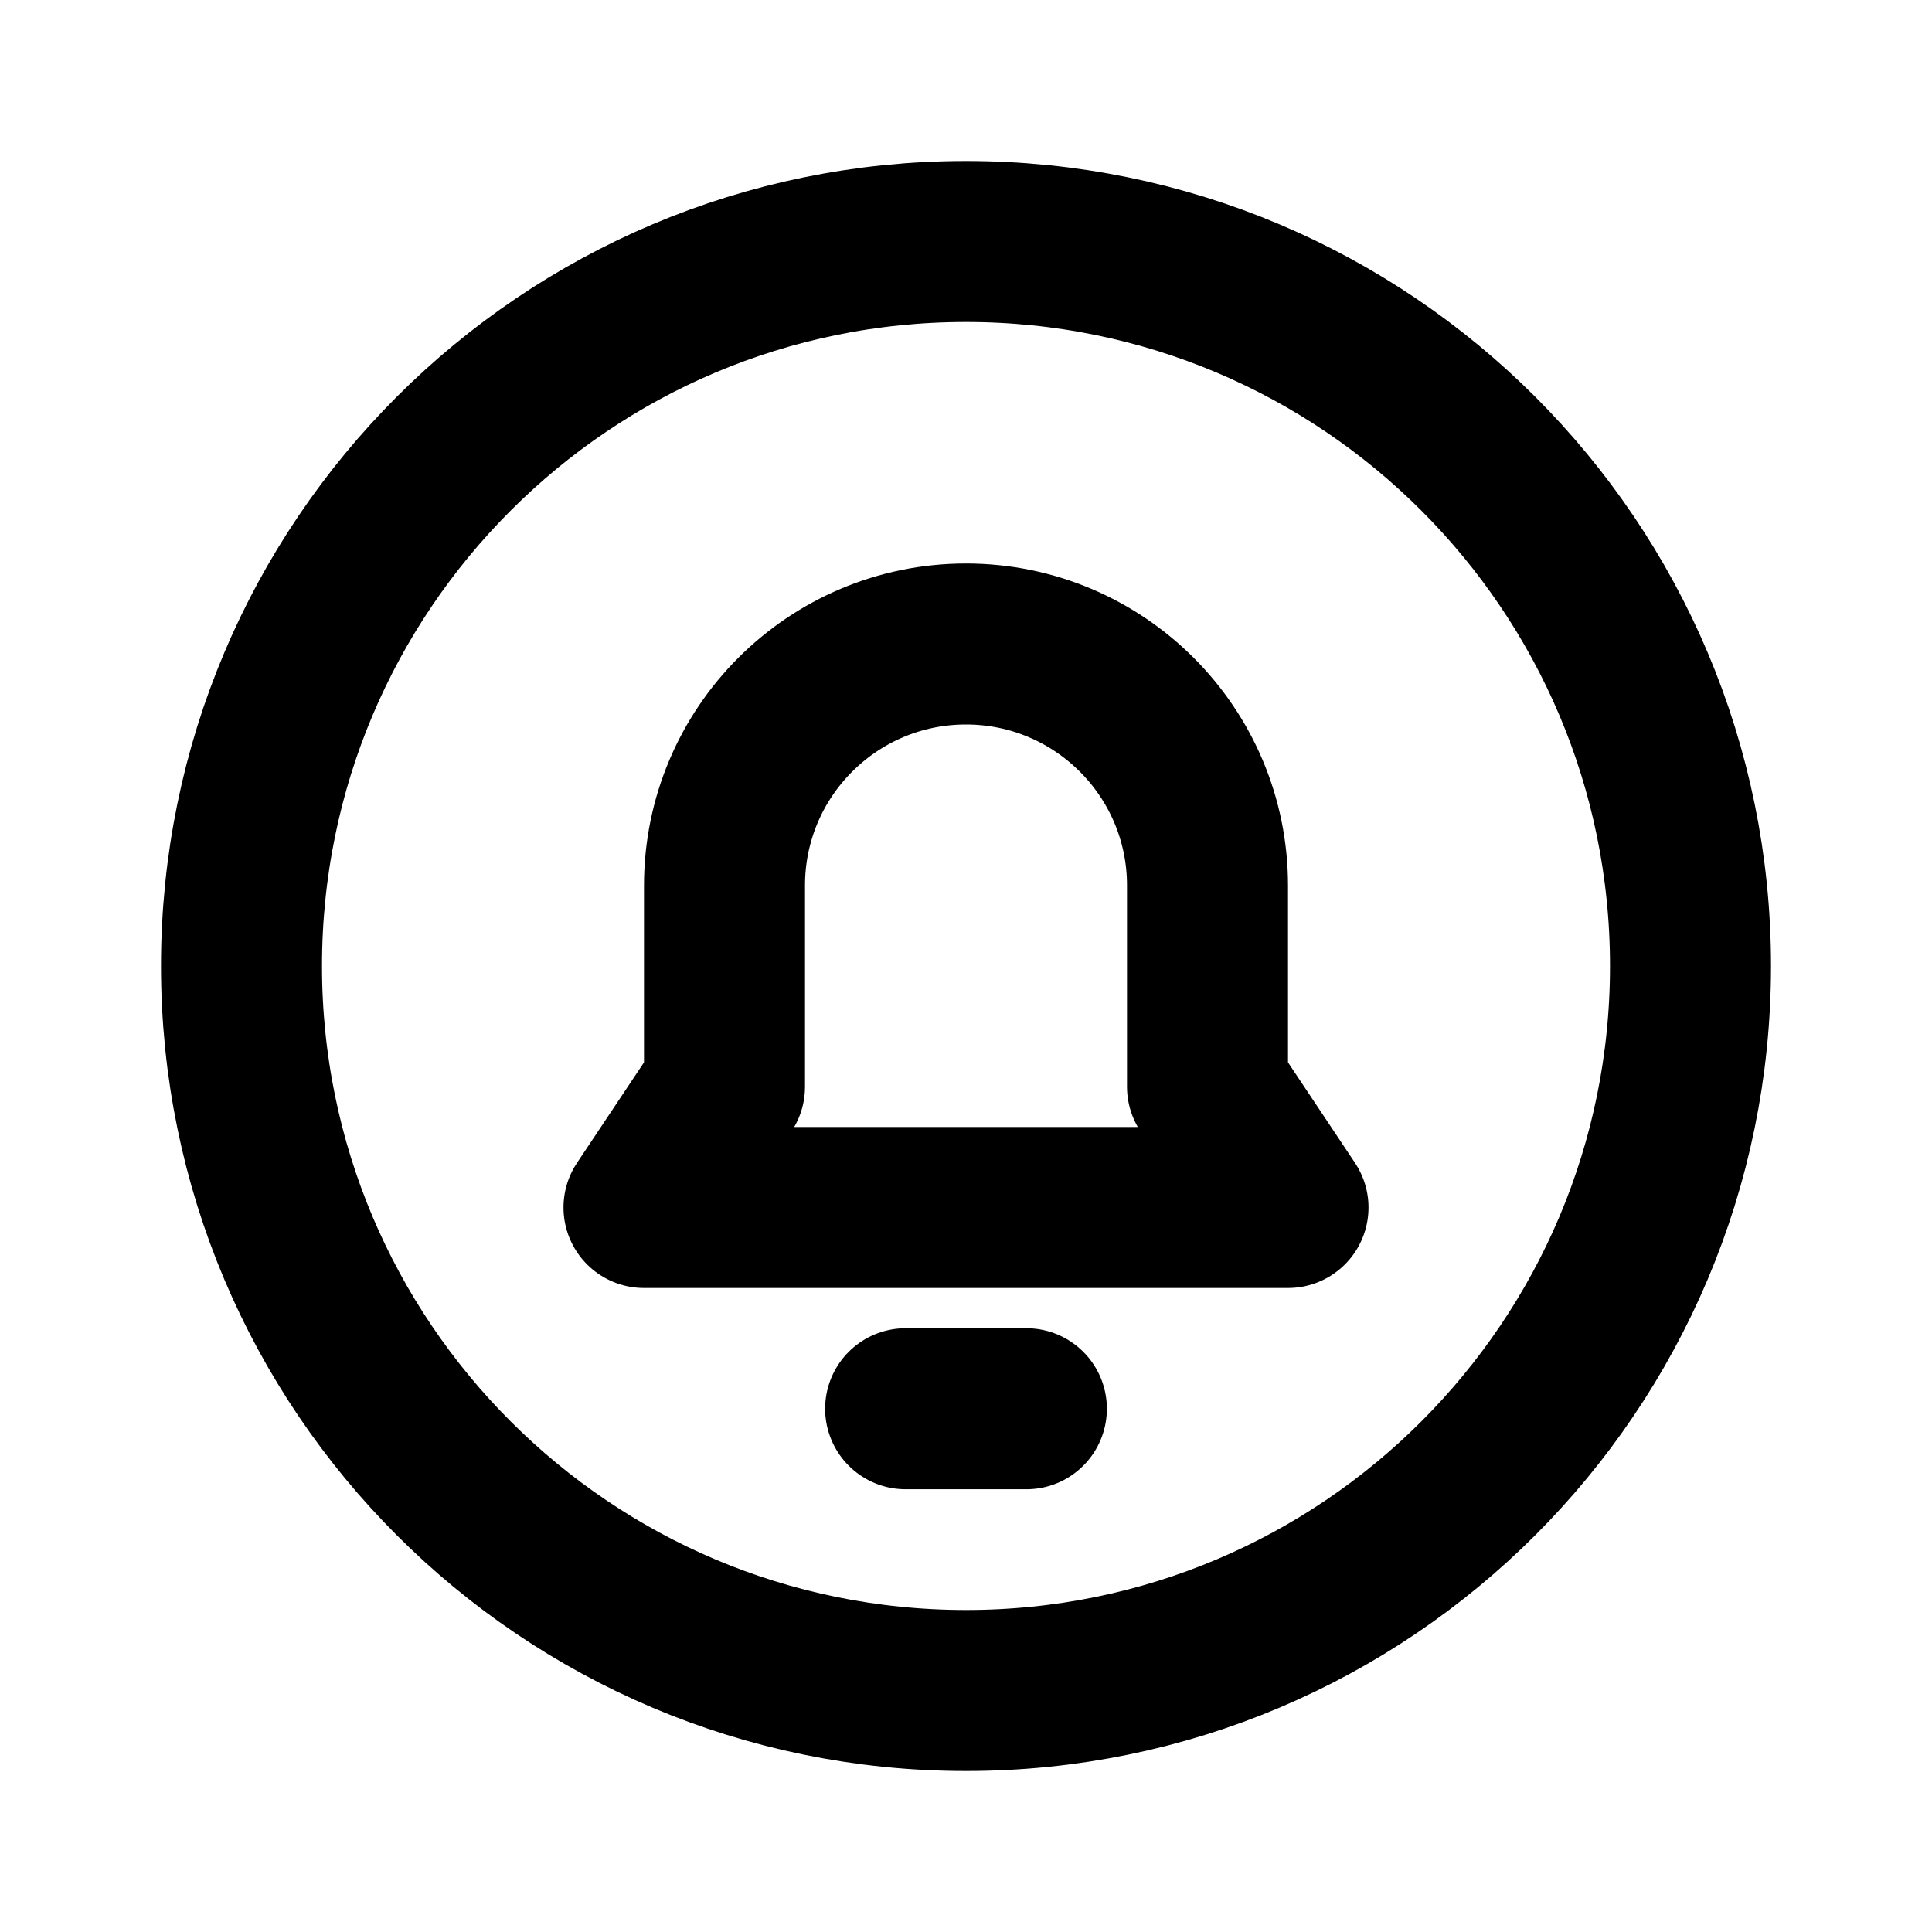
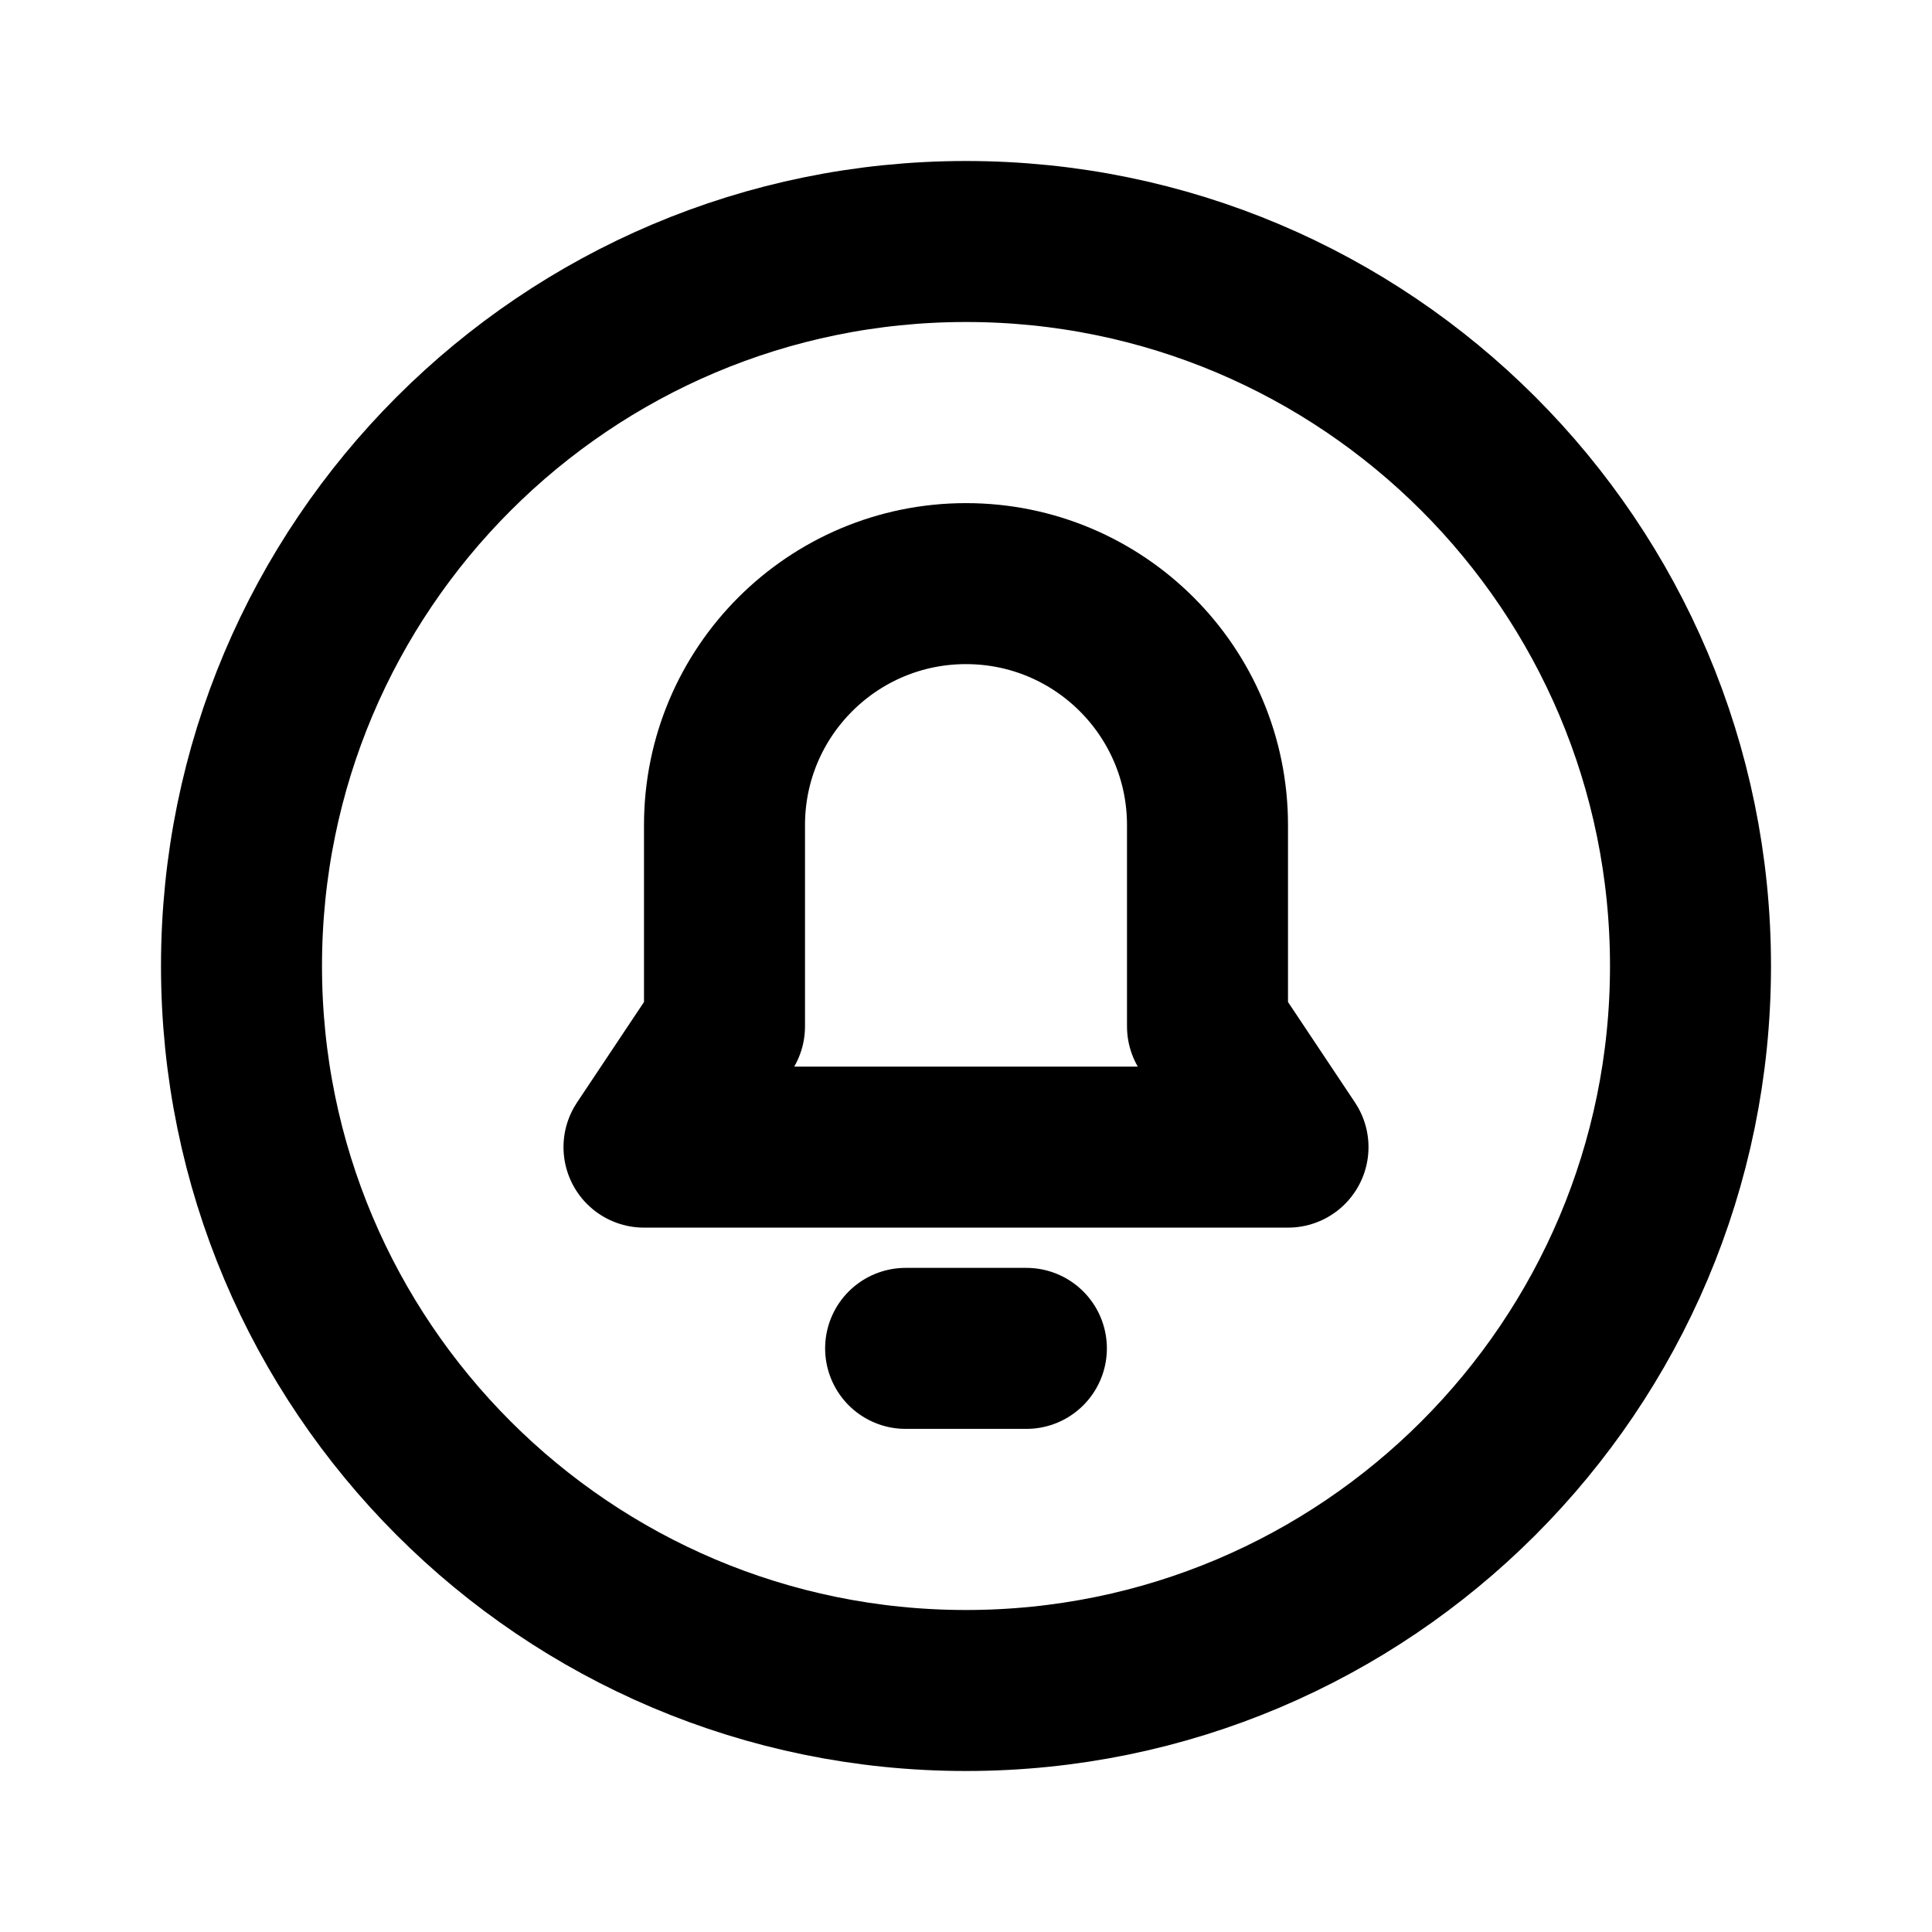
<svg xmlns="http://www.w3.org/2000/svg" viewBox="0 0 24 24" fill="none" stroke="currentColor" stroke-width="2" stroke-linecap="round" stroke-linejoin="round">
  <circle cx="12" cy="12" r="9" />
-   <path d="M9 13.5V11a3 3 0 0 1 6 0v2.5l1 1.5H8z" />
-   <path d="M11.25 17.5h1.5" />
+   <path d="M9 12.75v-2.5a3 3 0 0 1 6 0v2.5l1 1.5H8z" />
+   <path d="M11.25 16.75h1.5" />
</svg>
